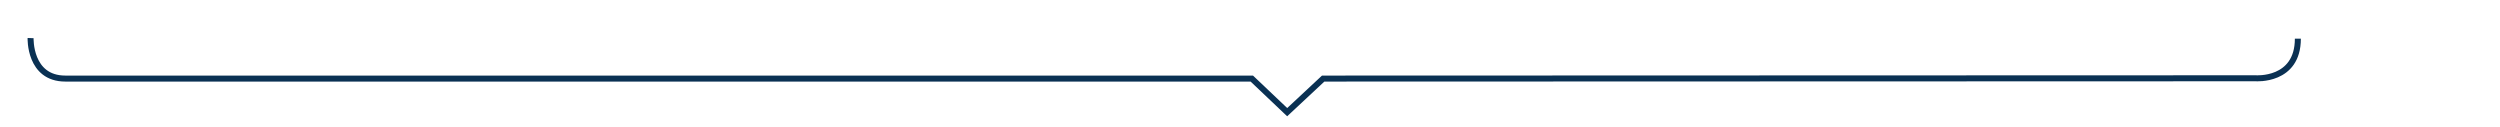
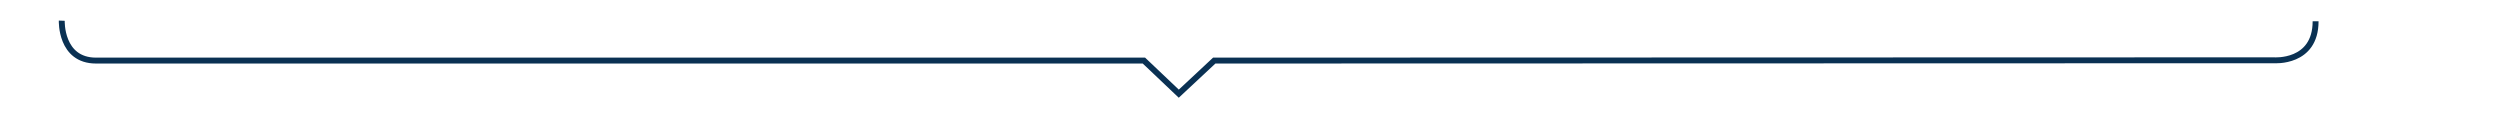
- <svg xmlns="http://www.w3.org/2000/svg" version="1.1" id="Layer_1" x="0px" y="0px" viewBox="0 0 833.6 42.1" enable-background="new 0 0 833.6 42.1" xml:space="preserve">
-   <circle fill="#0A3153" cx="10" cy="133" r="9" />
-   <circle fill="#0A3153" cx="428" cy="133" r="9" />
-   <circle fill="#0A3153" cx="768.2" cy="133" r="9" />
-   <line fill="none" stroke="#0A3153" stroke-width="5" stroke-miterlimit="10" x1="10" y1="133" x2="824" y2="133" />
-   <polygon fill="#0A3153" points="822.6,144 833.6,133 822.6,122 " />
-   <path fill="none" stroke="#0A3153" stroke-width="2" stroke-miterlimit="10" d="M428.8,155c0,0-0.5,13.5,11.6,13.5  c12.1,0,150.3,0,150.3,0l11.8,11.2l12-11.2l139.1-0.1c0,0,14.1,1.1,14.1-13.2" />
-   <path fill="none" stroke="#0A3153" stroke-width="2" stroke-miterlimit="10" d="M10.2,12.7c0,0-0.5,13.5,11.6,13.5s395.6,0,395.6,0  l11.8,11.2l12-11.2l310.9-0.1c0,0,14.1,1.1,14.1-13.2" />
+ <svg xmlns="http://www.w3.org/2000/svg" version="1.1" id="Layer_1" x="0px" y="0px" viewBox="0 0 846 41" enable-background="new 0 0 846 41" xml:space="preserve">
+   <circle fill="#0A3153" cx="20.9" cy="116" r="9" />
+   <circle fill="#0A3153" cx="359.6" cy="116" r="9" />
+   <circle fill="#0A3153" cx="779.1" cy="116" r="9" />
+   <line fill="none" stroke="#0A3153" stroke-width="5" stroke-miterlimit="10" x1="20.9" y1="116" x2="834.9" y2="116" />
+   <polygon fill="#0A3153" points="833.5,127 844.5,116 833.5,105 " />
+   <path fill="none" stroke="#0A3153" stroke-width="2" stroke-miterlimit="10" d="M359.6,138c0,0-0.5,13.5,11.6,13.5  c12.1,0,185.3,0,185.3,0l11.8,11.2l12-11.2l189.2-0.1c0,0,14.1,1.1,14.1-13.2" />
+   <path fill="none" stroke="#0A3153" stroke-width="2" stroke-miterlimit="10" d="M20.9,7c0,0-0.5,13.5,11.6,13.5s354.6,0,354.6,0  l11.8,11.2l12-11.2l358.6-0.1c0,0,14.1,1.1,14.1-13.2" />
</svg>
